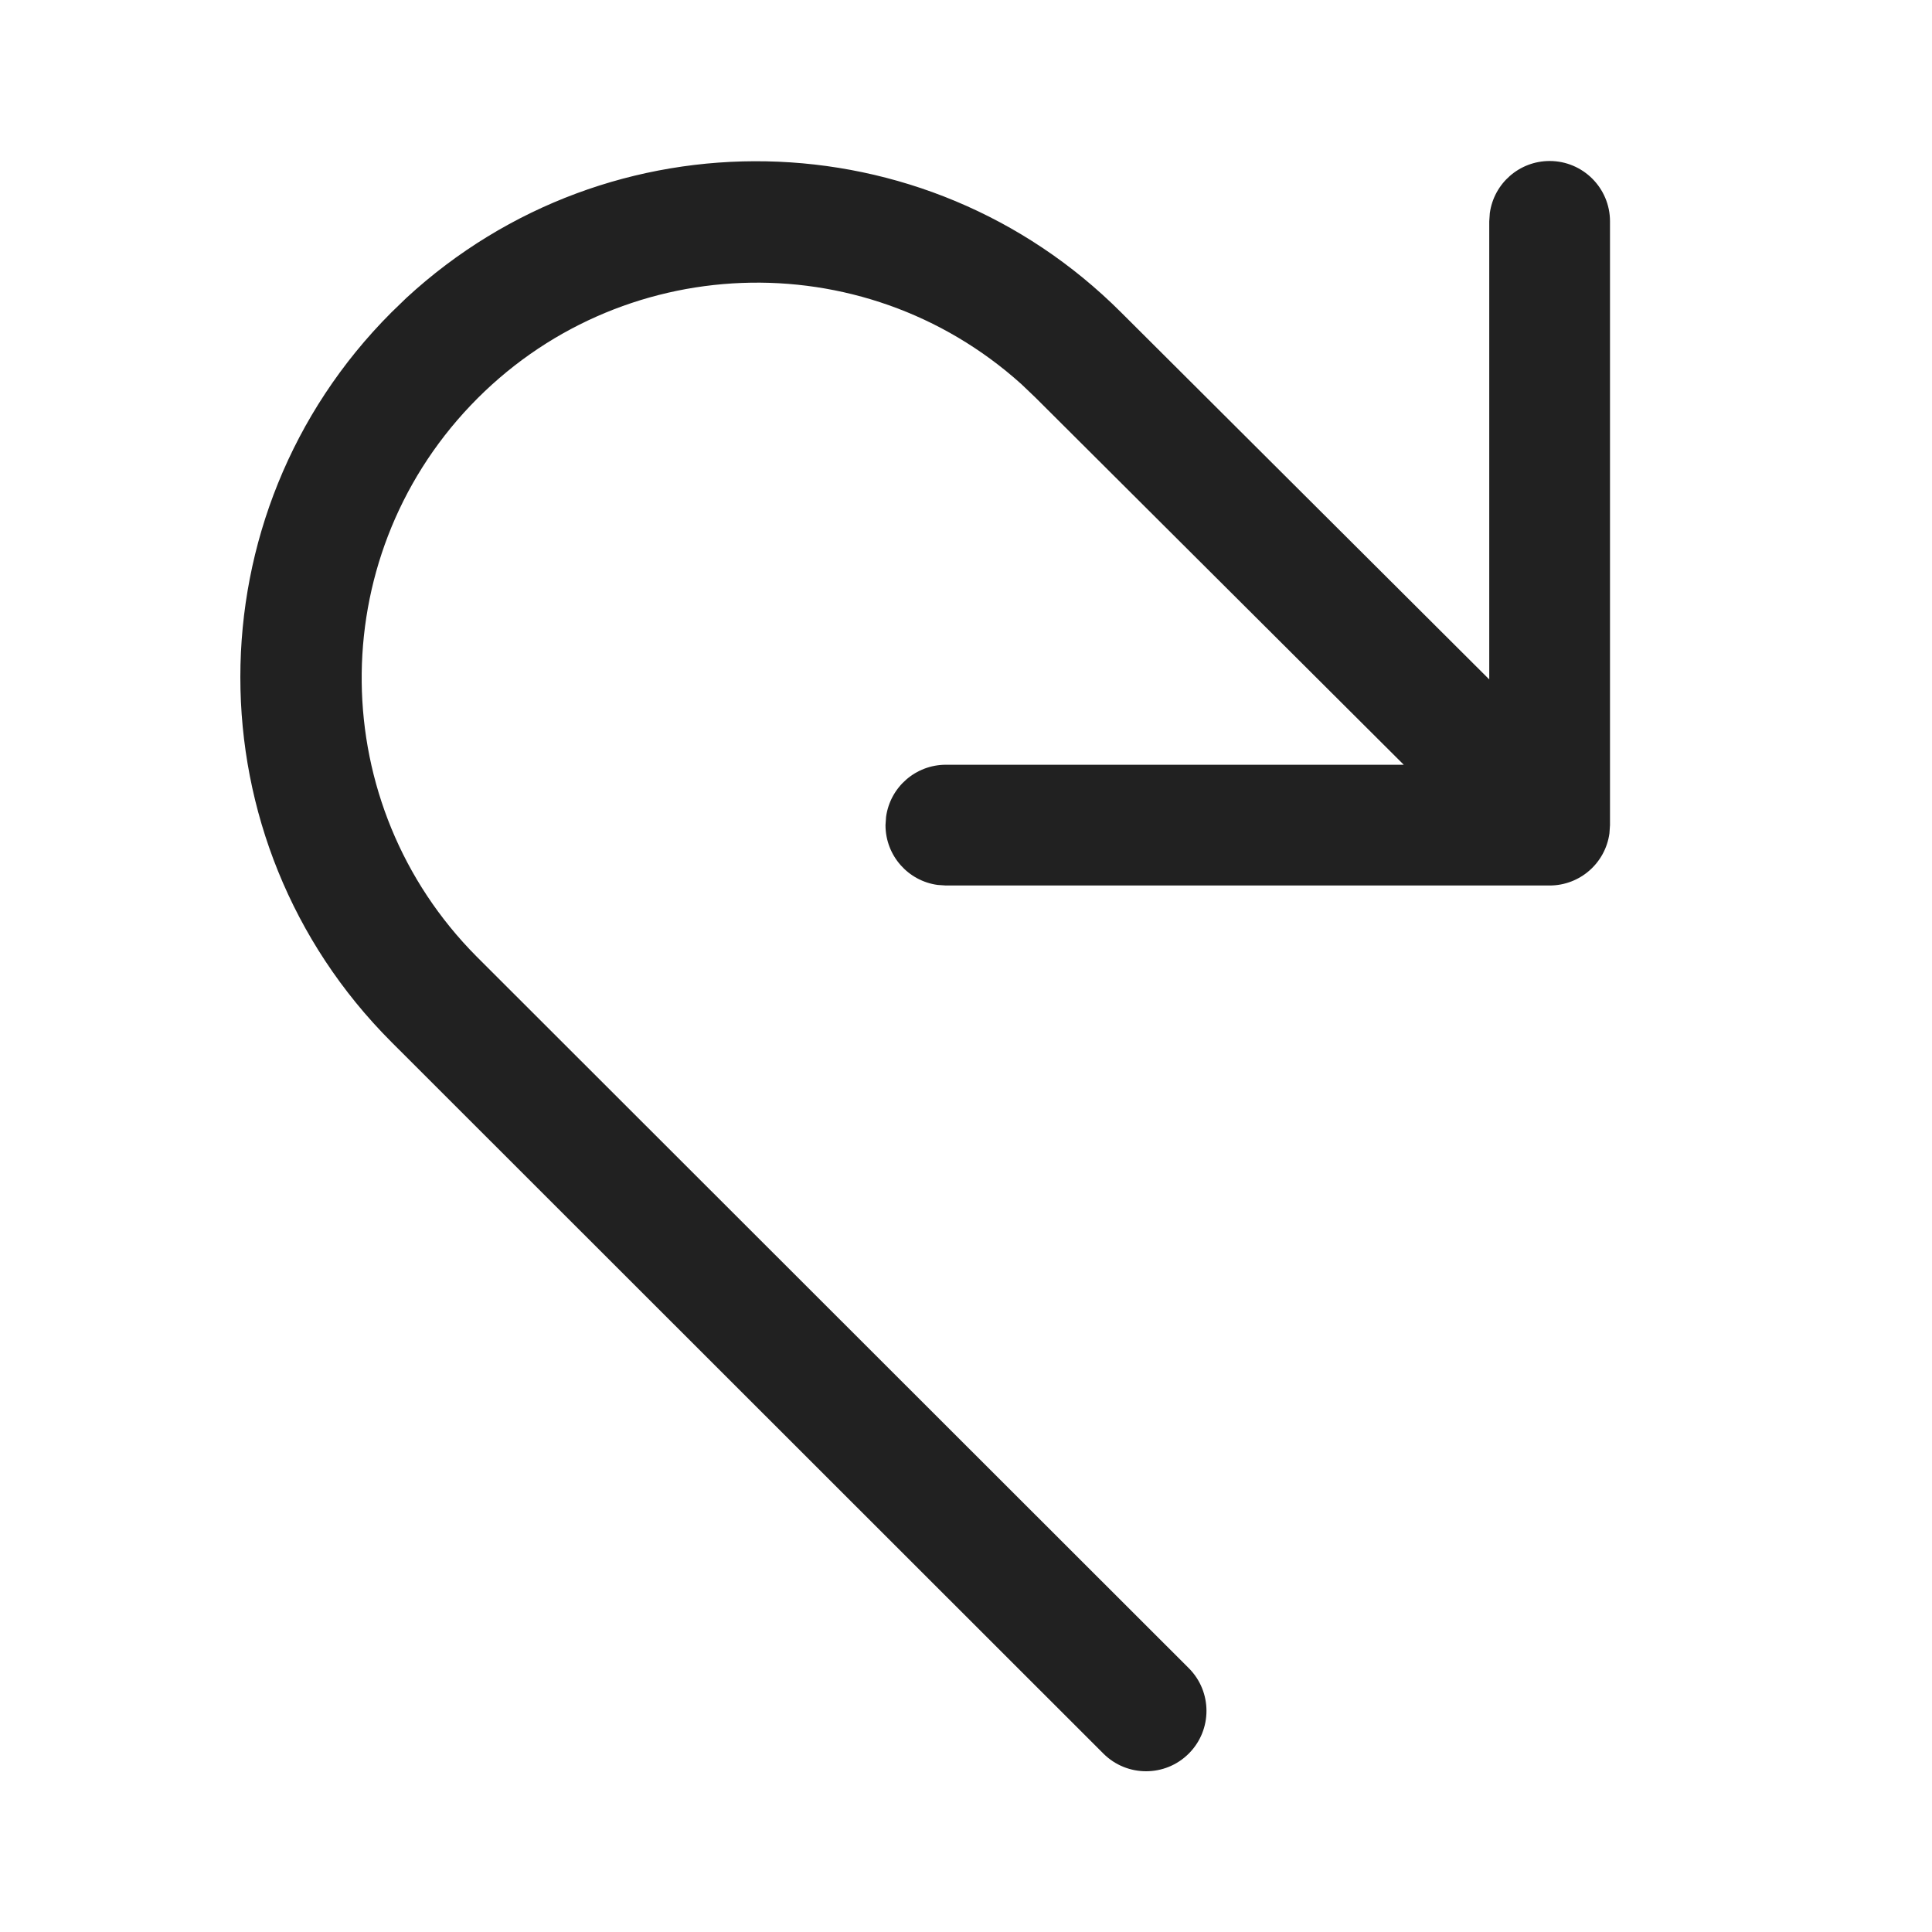
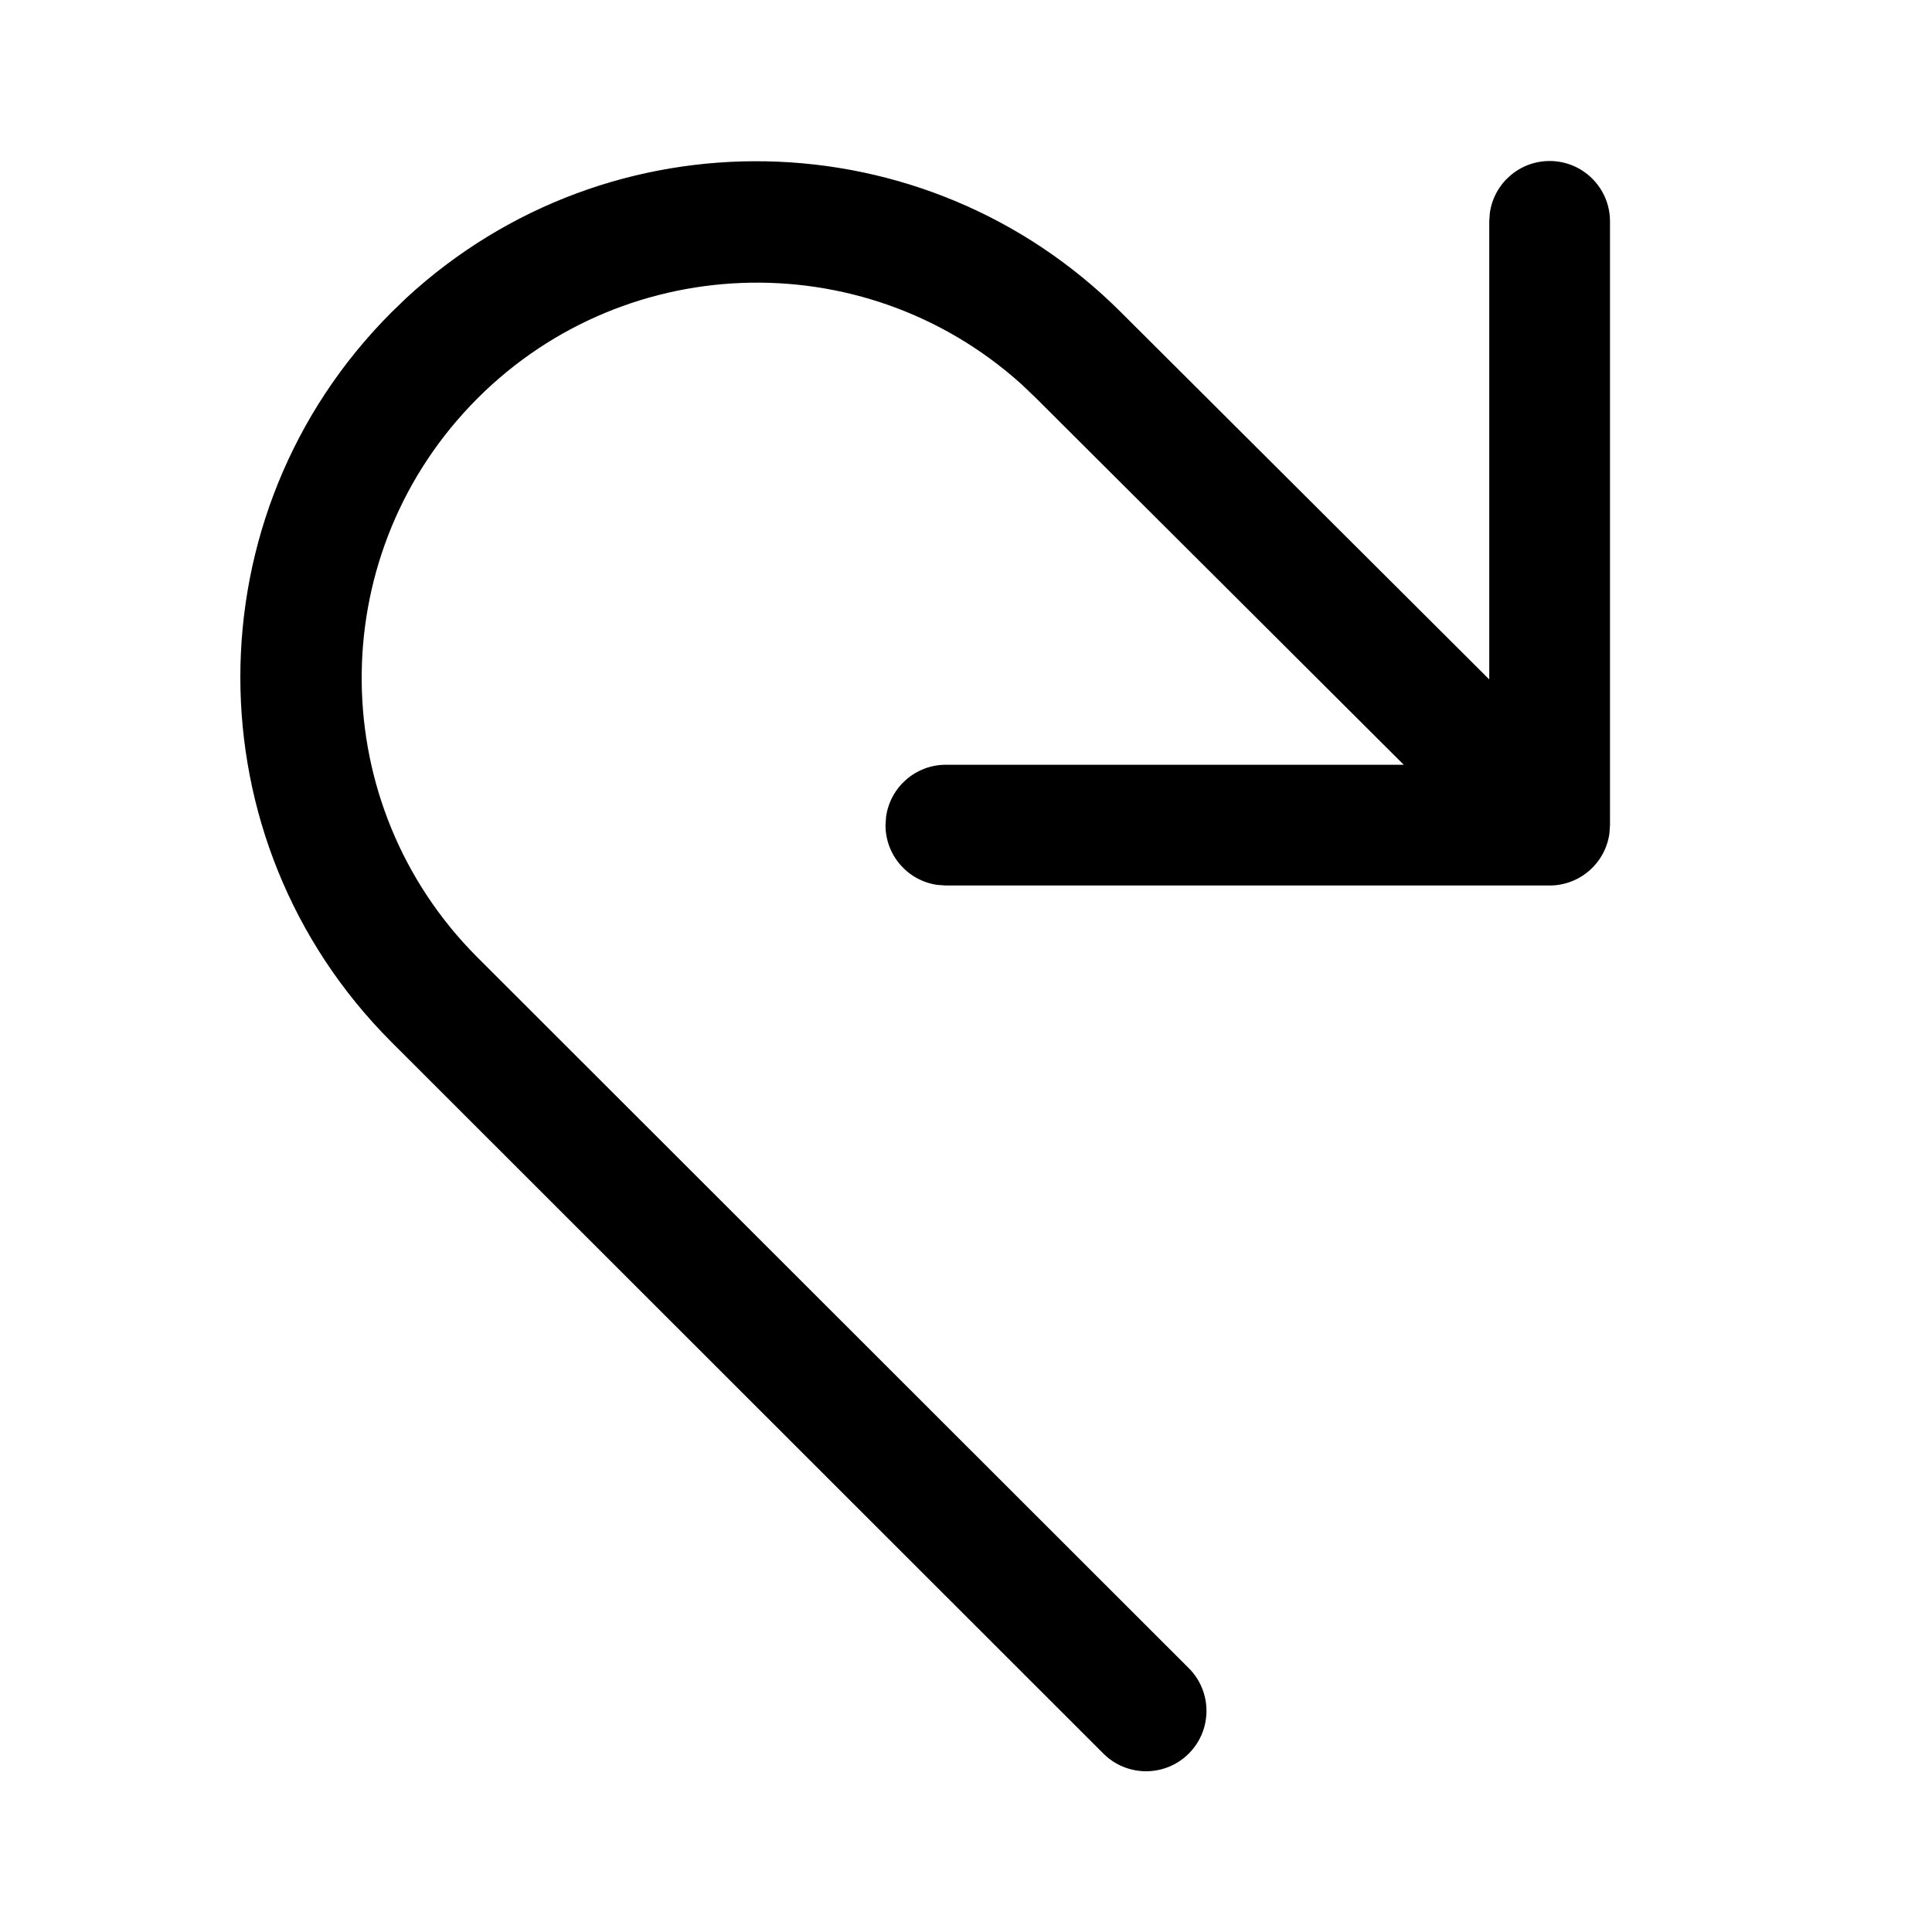
- <svg xmlns="http://www.w3.org/2000/svg" width="24" height="24" fill="none" viewBox="0 0 24 24">
-   <path d="M19.25 2a.75.75 0 0 0-.743.648l-.007.102v5.69l-4.574-4.56a6.41 6.41 0 0 0-8.878-.179l-.186.18a6.41 6.41 0 0 0 0 9.063l8.845 8.84a.75.75 0 0 0 1.06-1.062l-8.845-8.838a4.91 4.91 0 0 1 6.766-7.112l.178.17L17.438 9.5H11.75a.75.75 0 0 0-.743.648L11 10.25c0 .38.282.694.648.743l.102.007h7.5a.75.75 0 0 0 .743-.648L20 10.25v-7.5a.75.75 0 0 0-.75-.75Z" fill="#212121" />
+ <svg xmlns="http://www.w3.org/2000/svg" width="24" height="24" viewBox="0 0 24 24">
+   <path fill="currentColor" d="M19.25 2a.75.75 0 0 0-.743.648l-.007.102v5.69l-4.574-4.56a6.41 6.41 0 0 0-8.878-.179l-.186.18a6.41 6.41 0 0 0 0 9.063l8.845 8.84a.75.75 0 0 0 1.06-1.062l-8.845-8.838a4.91 4.91 0 0 1 6.766-7.112l.178.17L17.438 9.5H11.75a.75.75 0 0 0-.743.648L11 10.25c0 .38.282.694.648.743l.102.007h7.5a.75.75 0 0 0 .743-.648L20 10.25v-7.5a.75.75 0 0 0-.75-.75" />
</svg>
